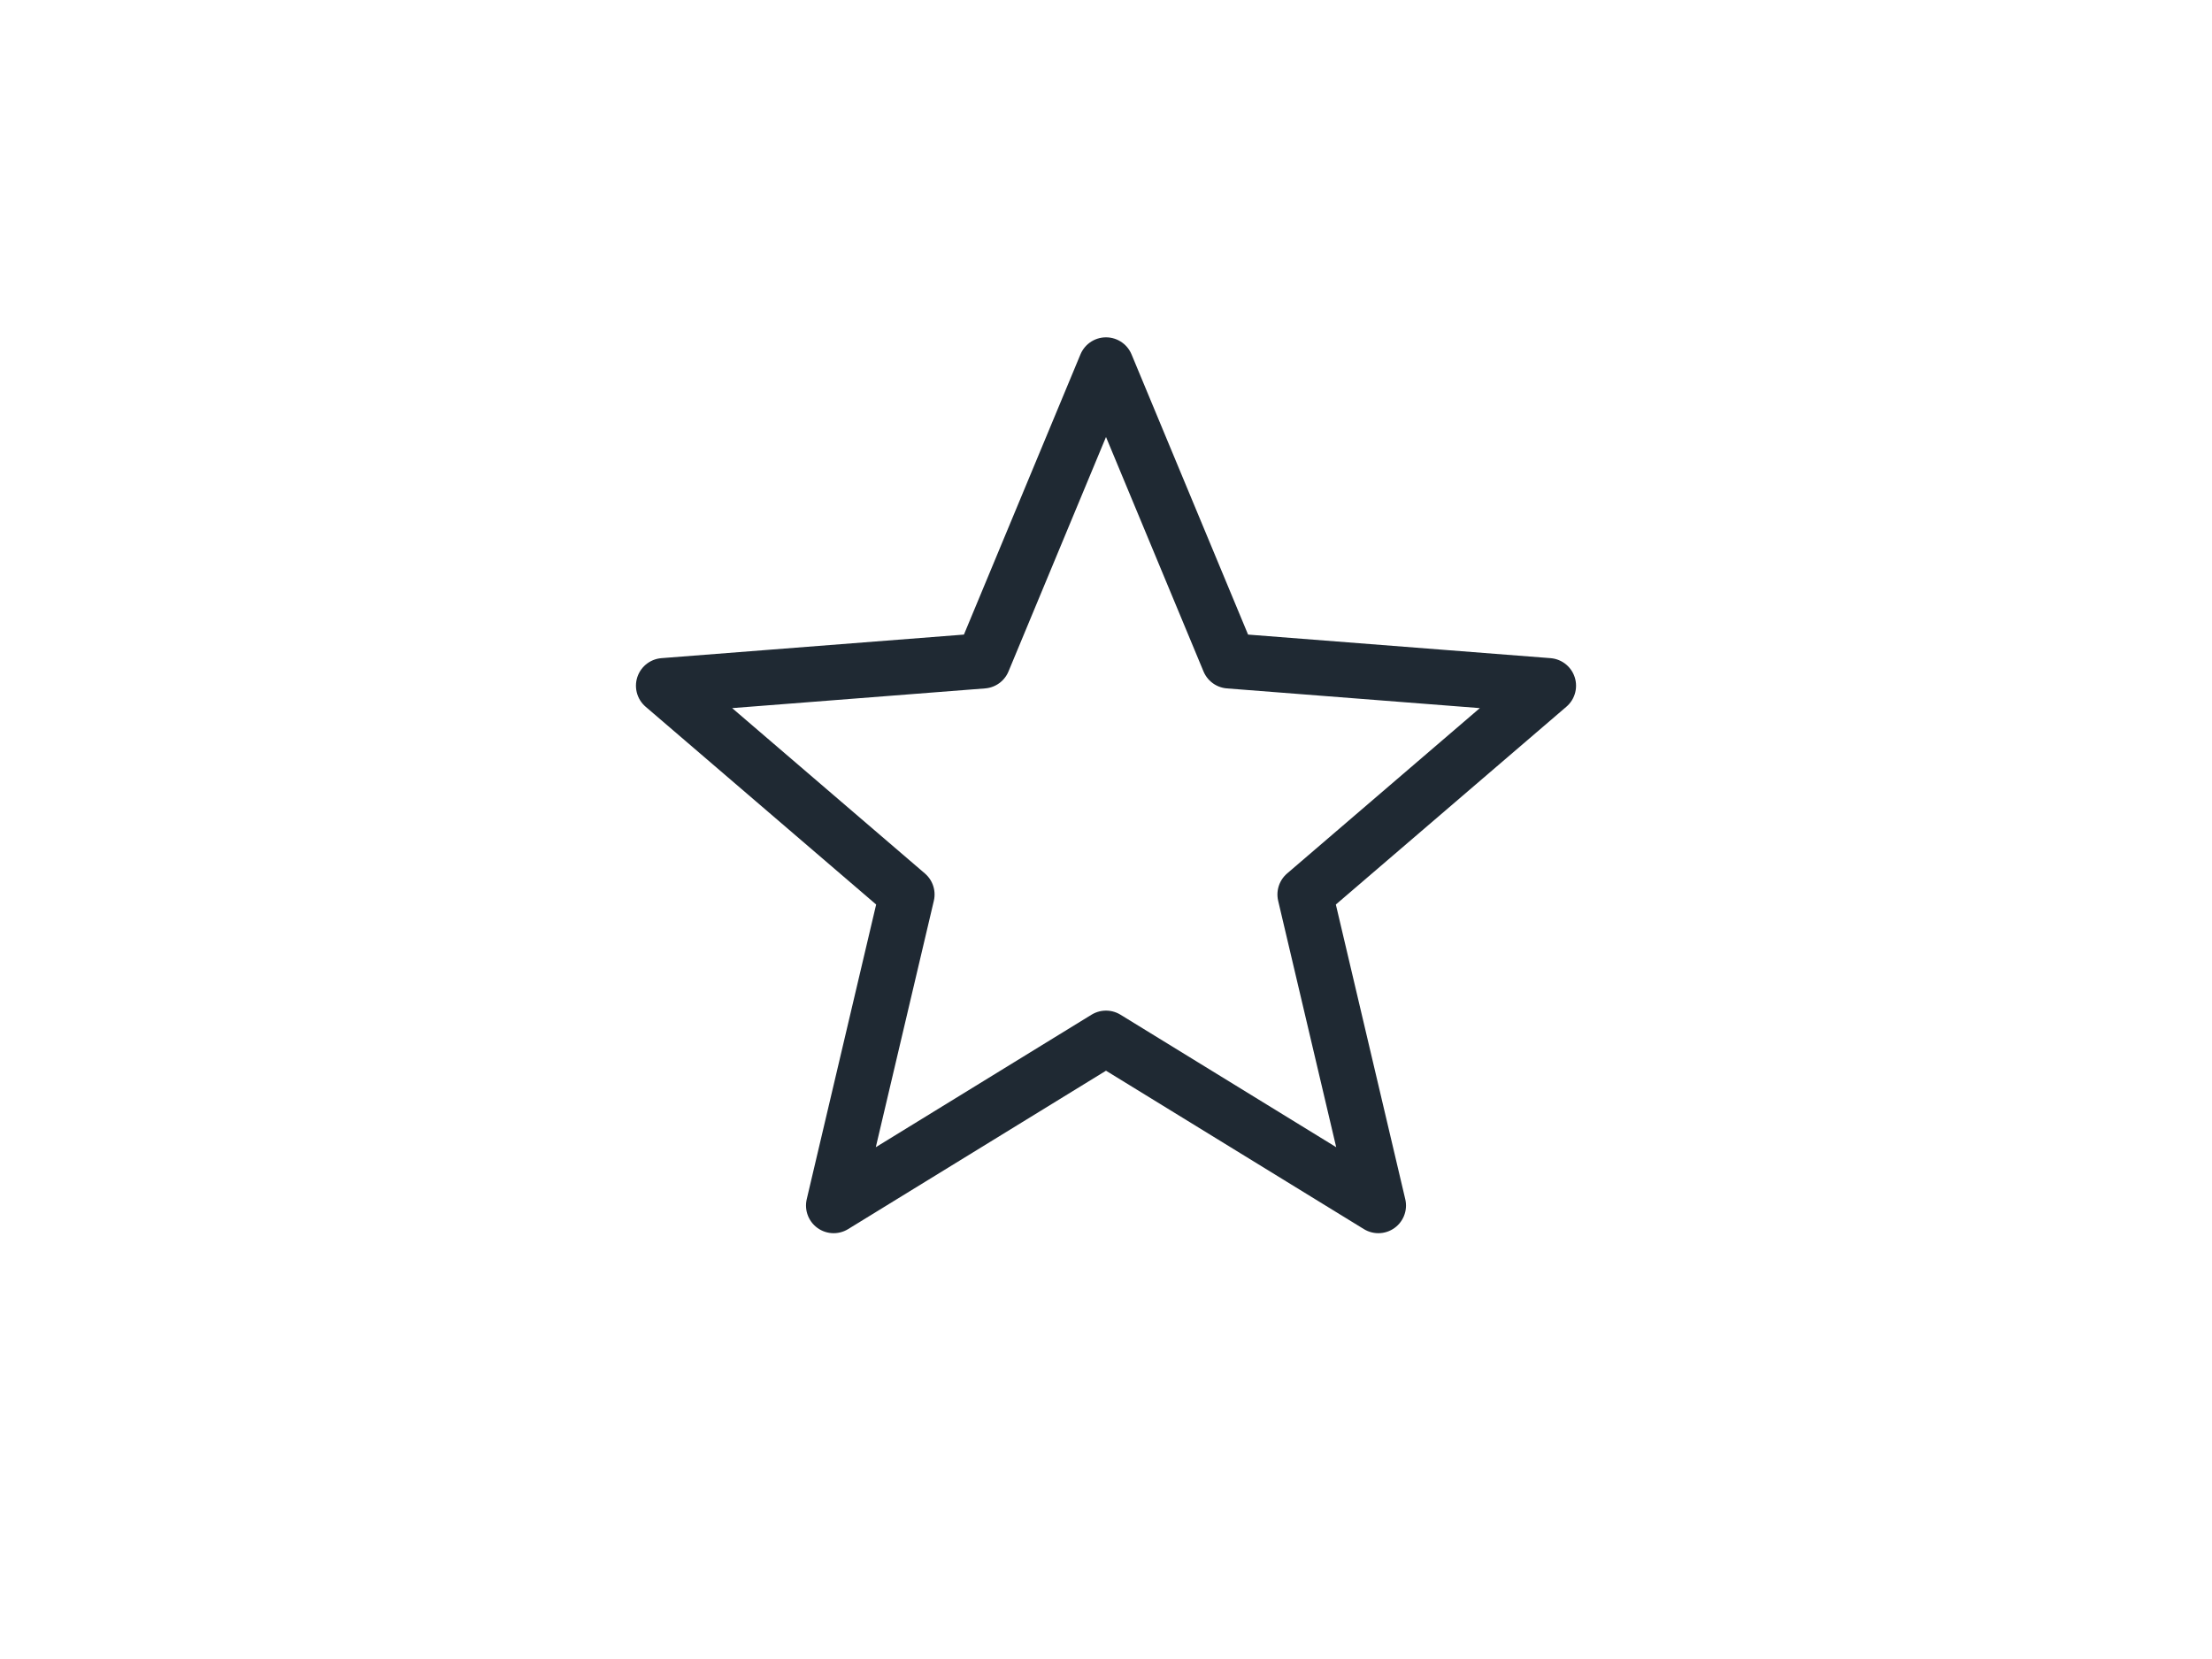
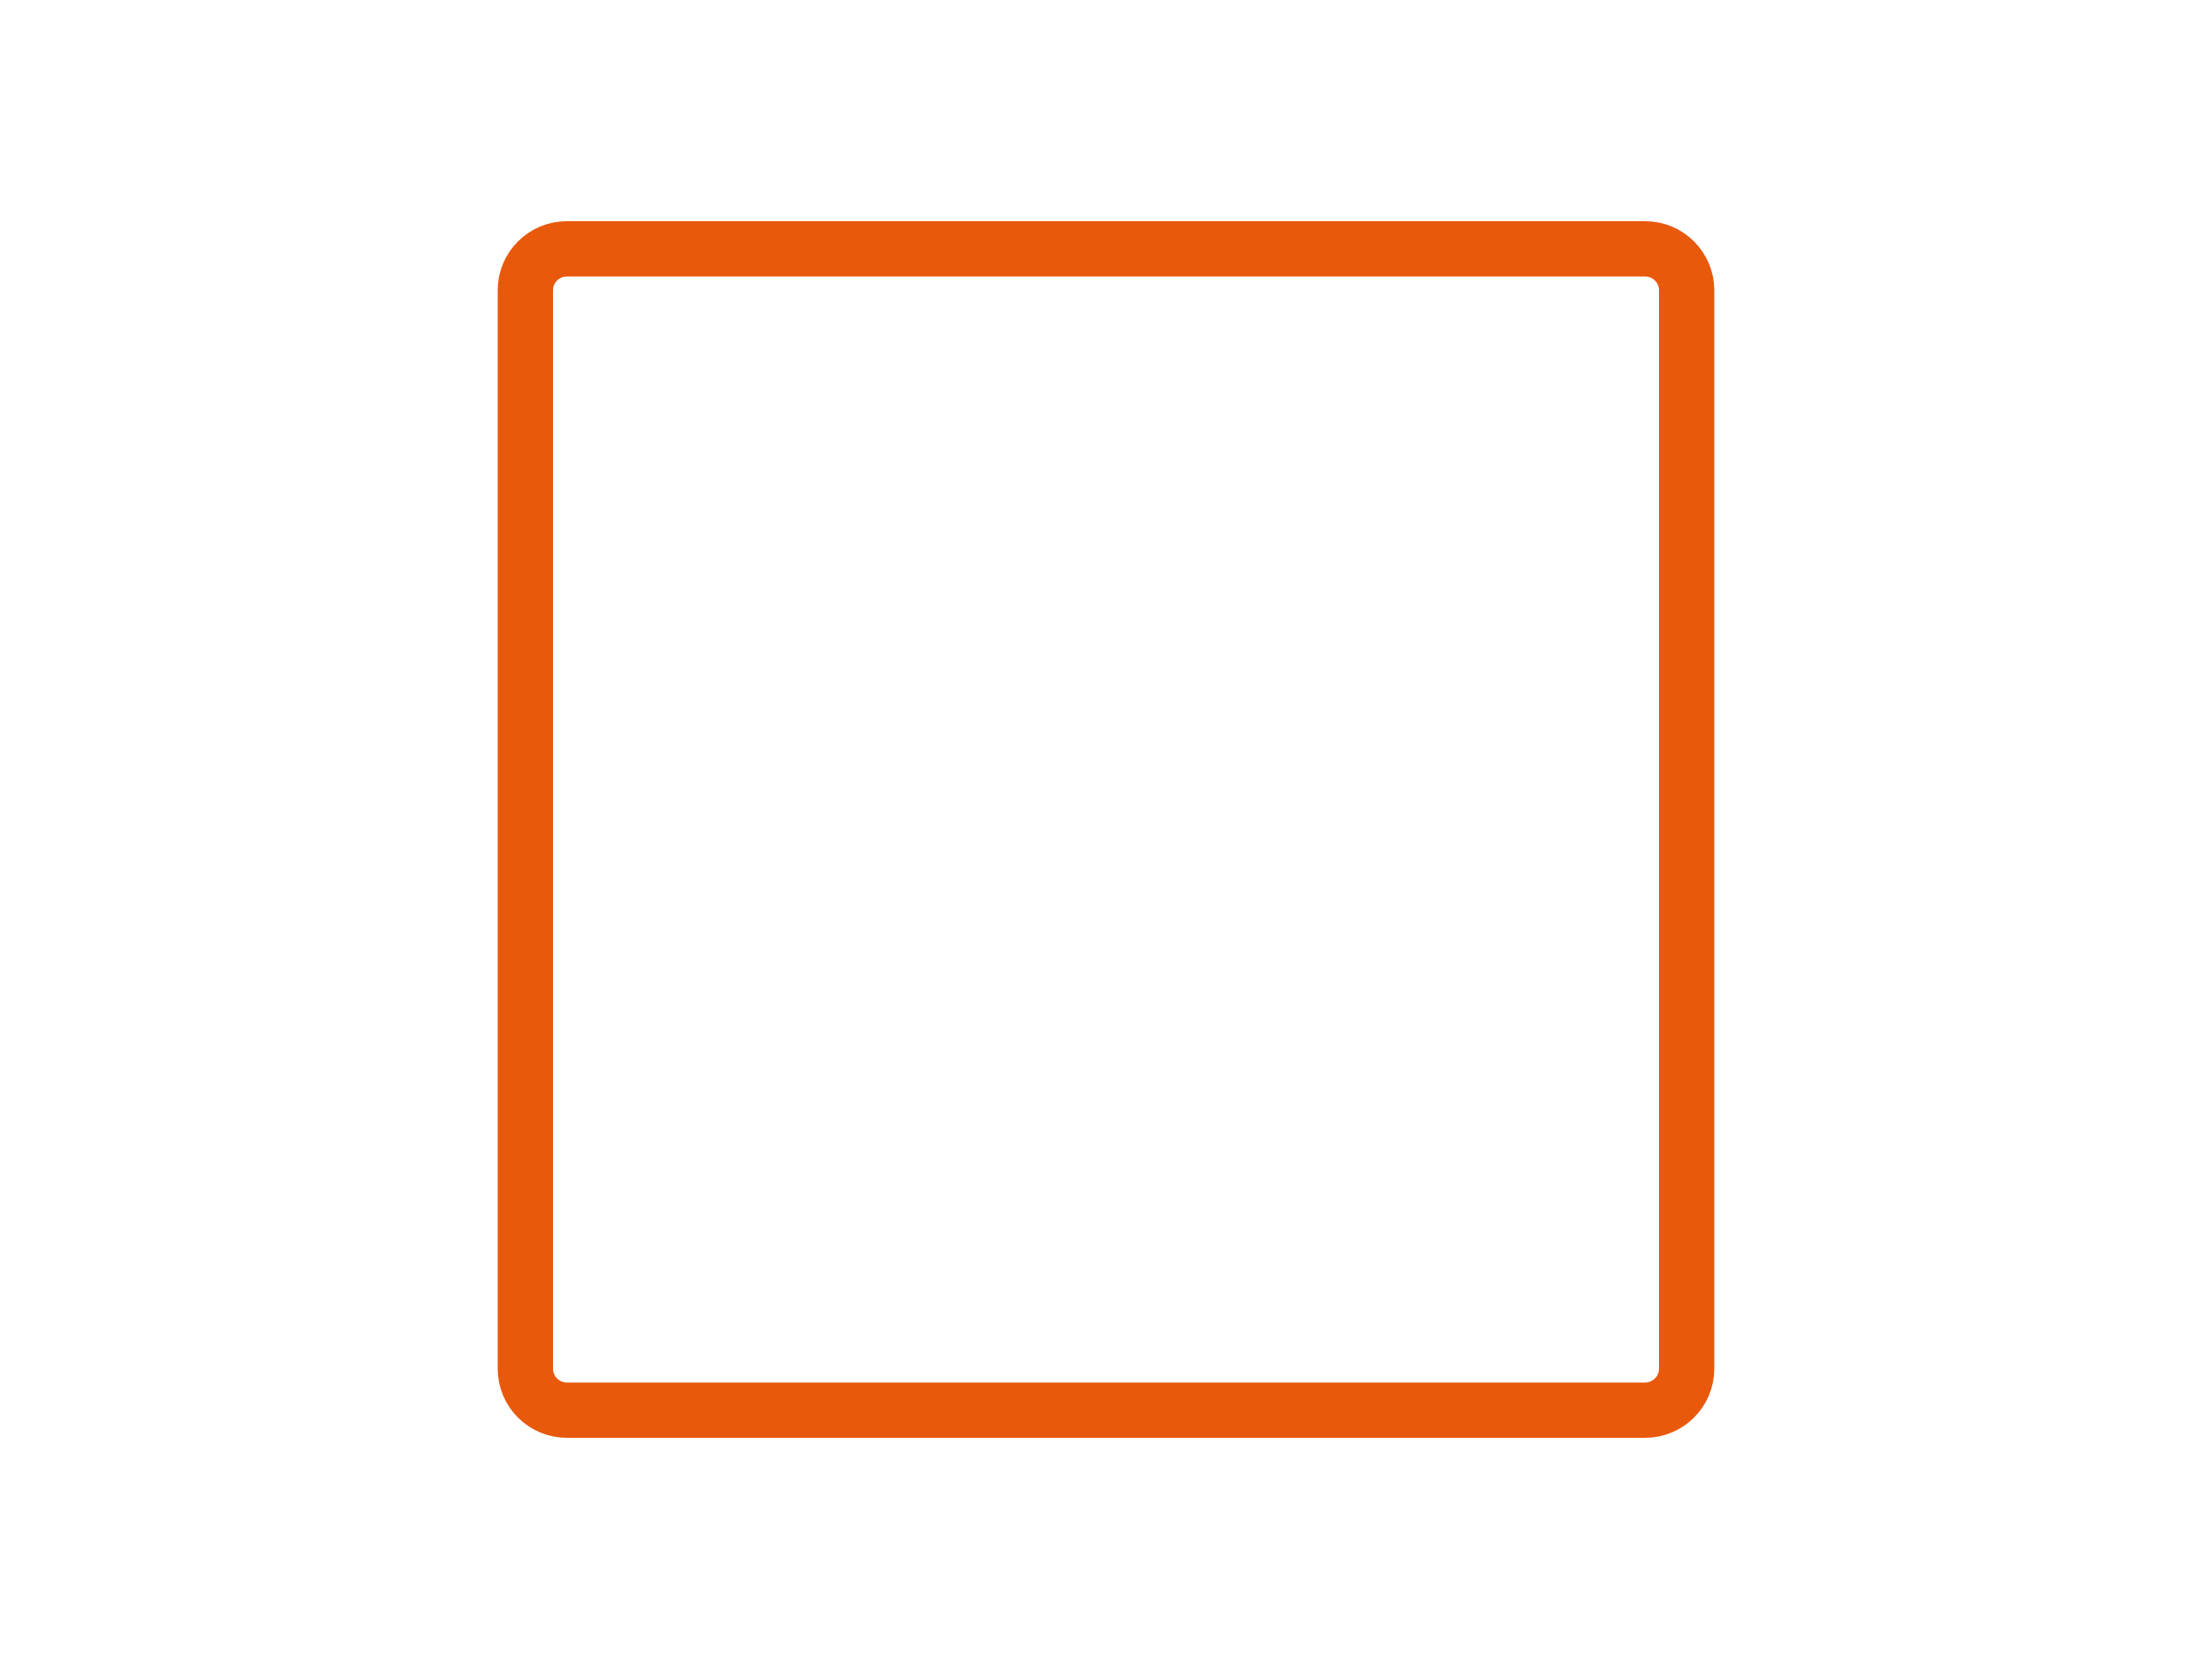
<svg xmlns="http://www.w3.org/2000/svg" viewBox="0 0 160 120" width="160" height="120" font-family="Verdana,Arial,sans-serif">
-   <polygon points="80.0,26.4 88.9,47.8 112.0,49.6 94.4,64.7 99.7,87.2 80.0,75.1 60.3,87.2 65.6,64.7 48.0,49.6 71.1,47.8" stroke="#1f2933" stroke-width="4" fill="none" stroke-linejoin="round" />
+   <g transform="rotate(0 80.0 60.0)">
+     <rect x="38.0" y="18.0" width="84.0" height="84.0" rx="3" stroke="#e8590c" stroke-width="4" fill="none" />
+   </g>
</svg>
